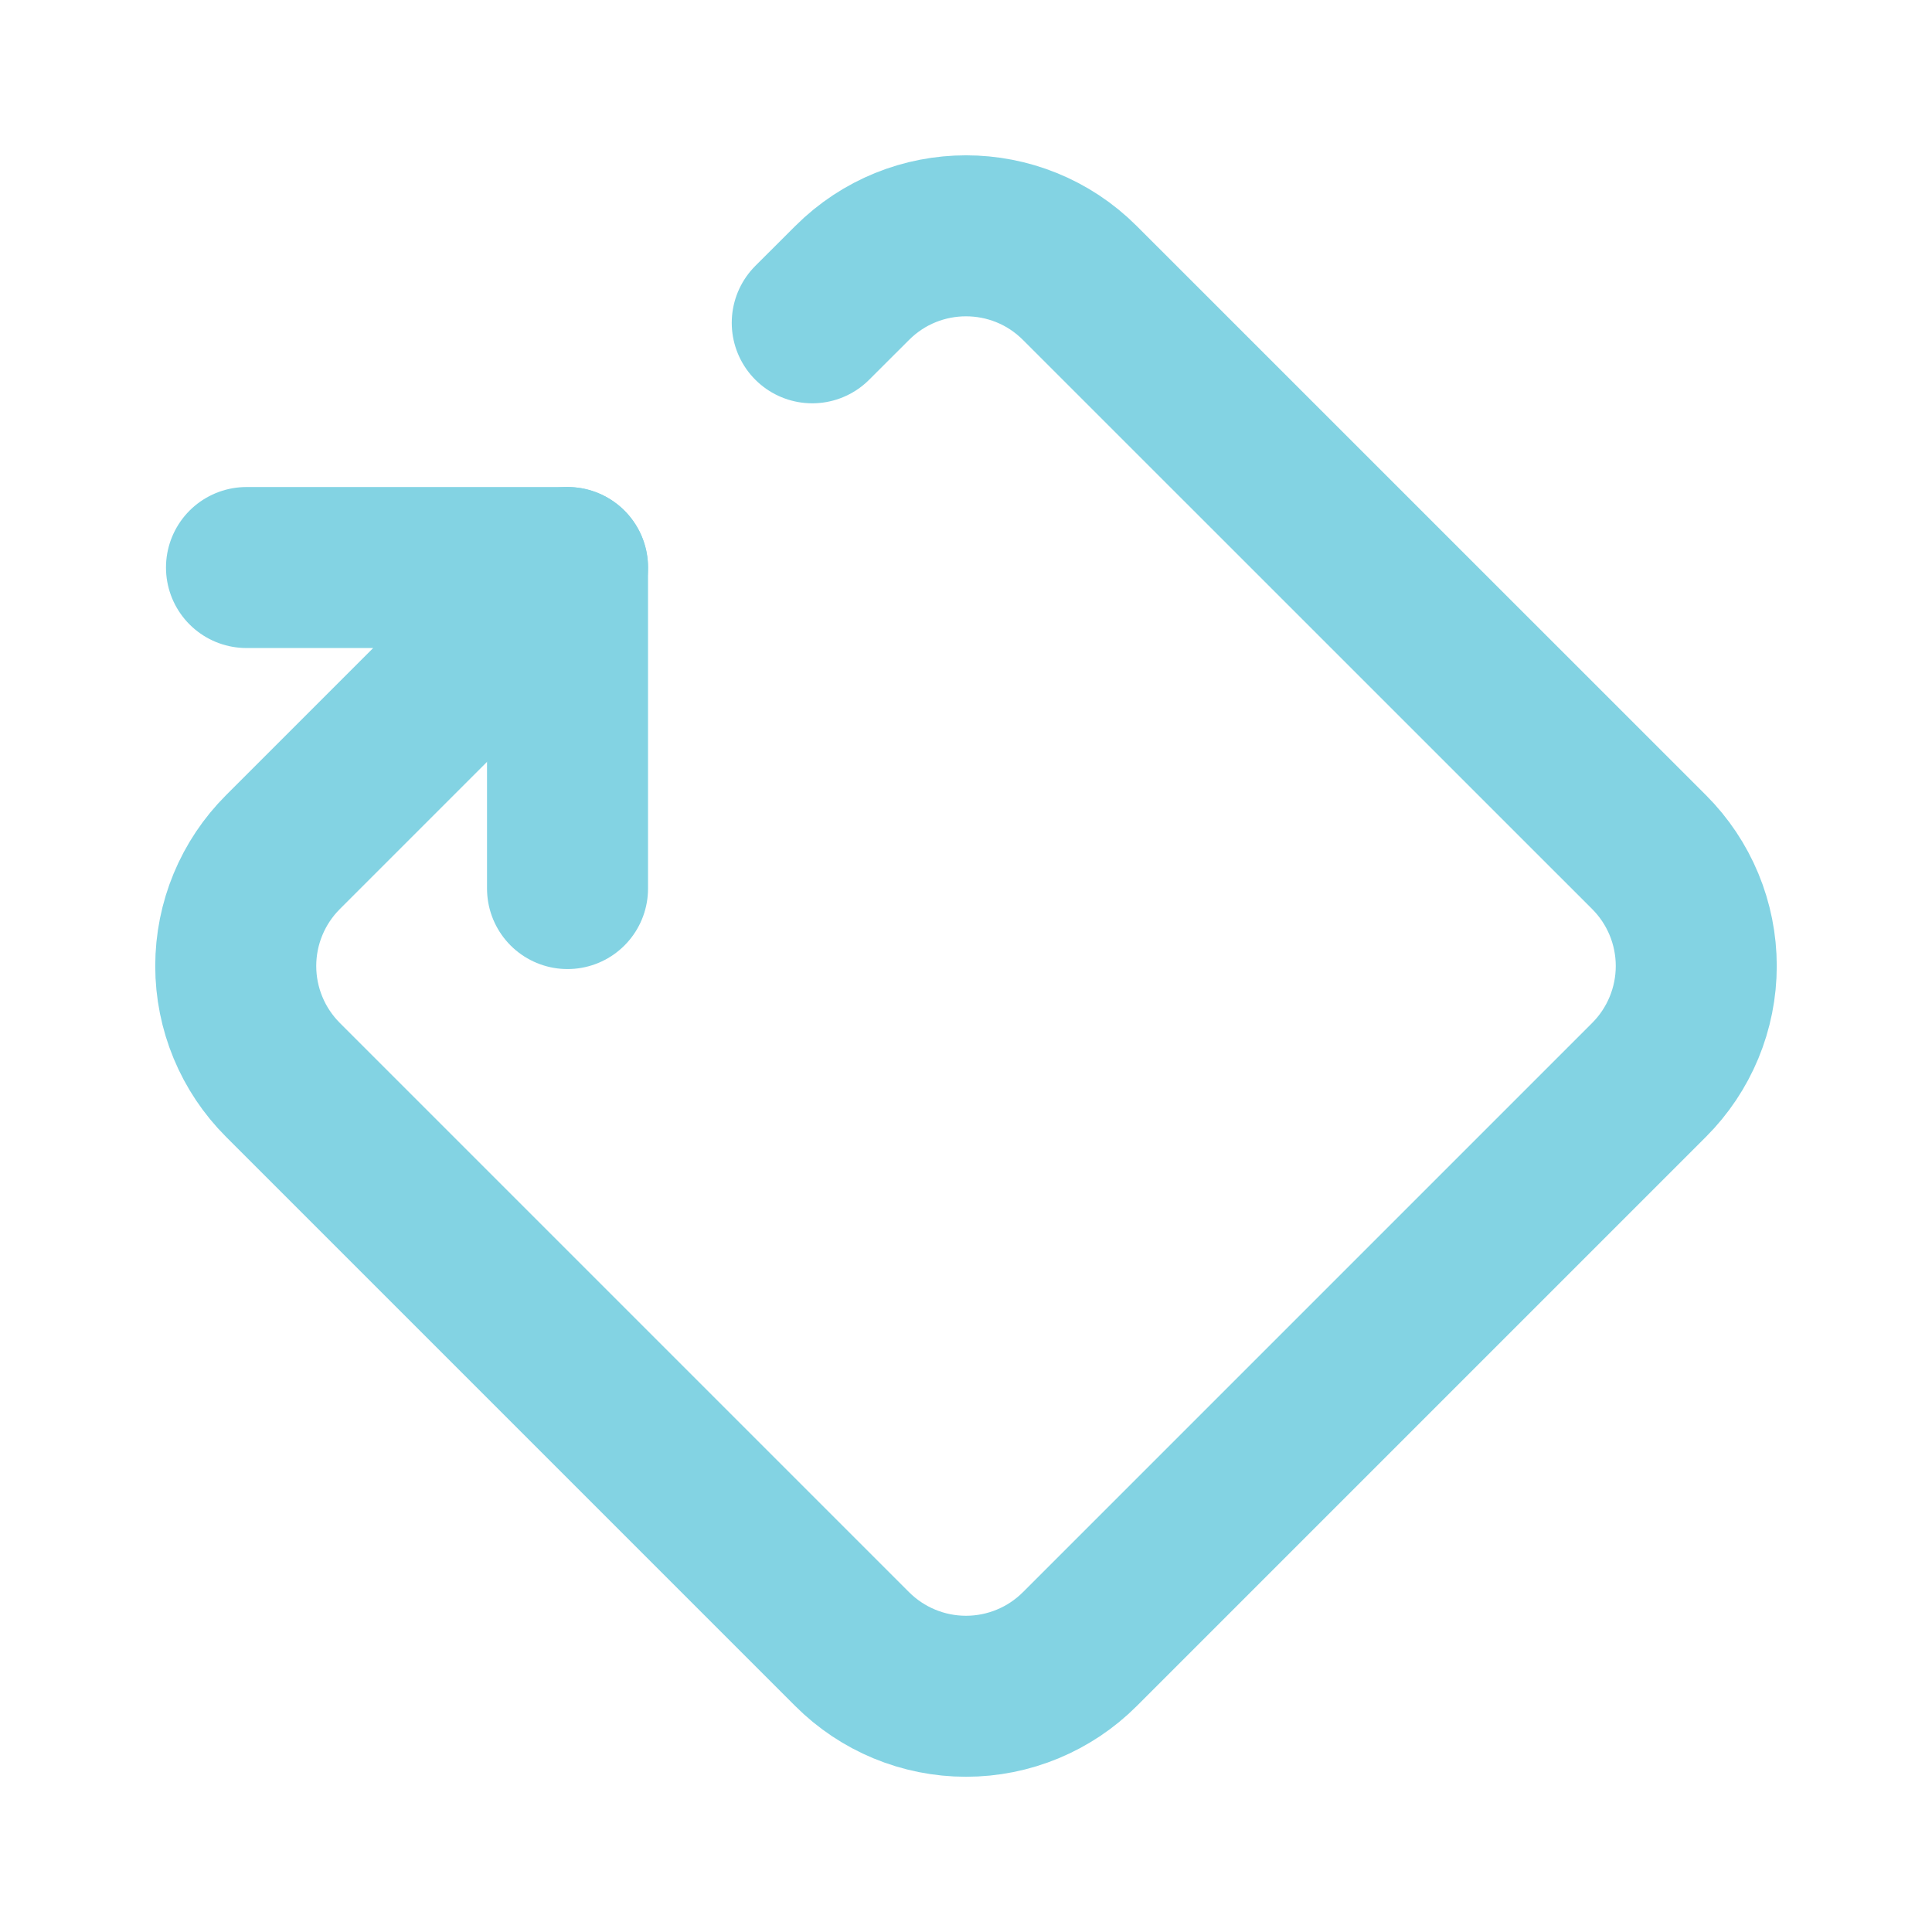
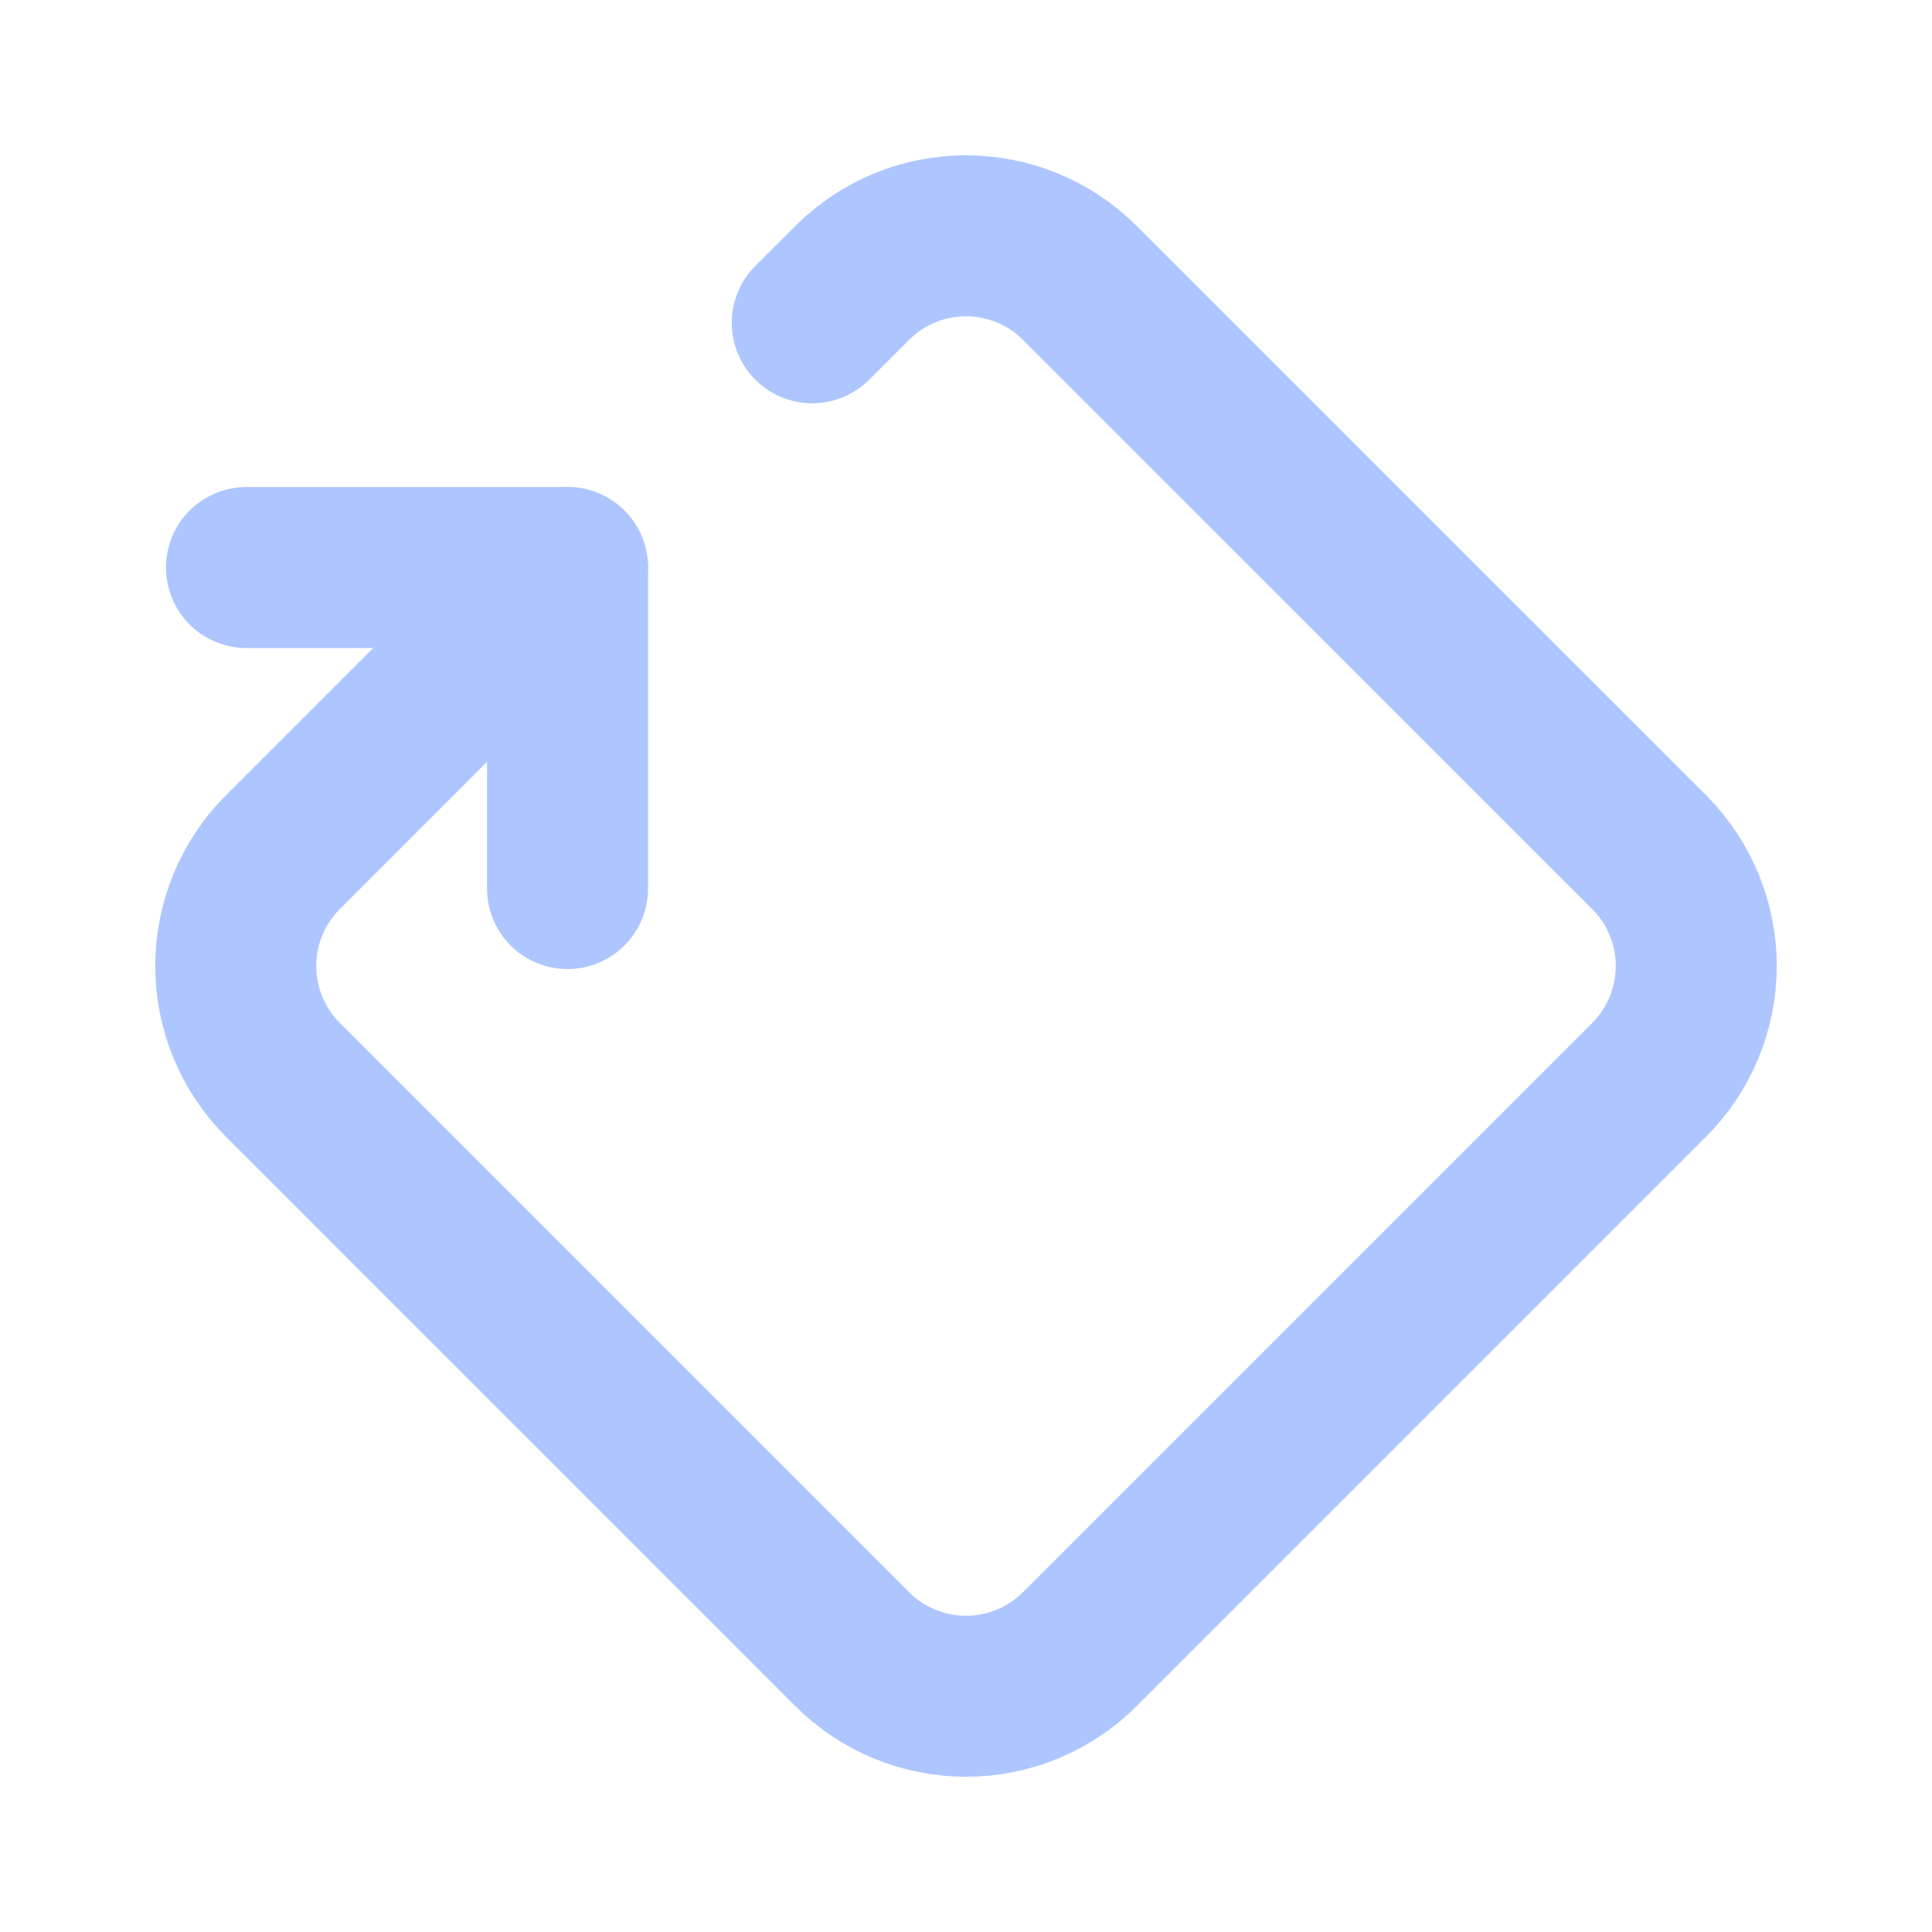
- <svg xmlns="http://www.w3.org/2000/svg" width="24" height="24" viewBox="0 0 24 24" fill="none" stroke="#83d3e3" stroke-width="2" stroke-linecap="round" stroke-linejoin="round" class="icon icon-tabler icons-tabler-outline icon-tabler-rotate-rectangle">
+ <svg xmlns="http://www.w3.org/2000/svg" width="24" height="24" viewBox="0 0 24 24" fill="none" stroke="#aec6ff" stroke-width="2" stroke-linecap="round" stroke-linejoin="round" class="icon icon-tabler icons-tabler-outline icon-tabler-rotate-rectangle">
  <path stroke="none" d="M0 0h24v24H0z" fill="none" />
  <path d="M10.09 4.01l.496 -.495a2 2 0 0 1 2.828 0l7.071 7.07a2 2 0 0 1 0 2.83l-7.07 7.07a2 2 0 0 1 -2.83 0l-7.07 -7.07a2 2 0 0 1 0 -2.83l3.535 -3.535h-3.988" />
  <path d="M7.05 11.038v-3.988" />
</svg>
